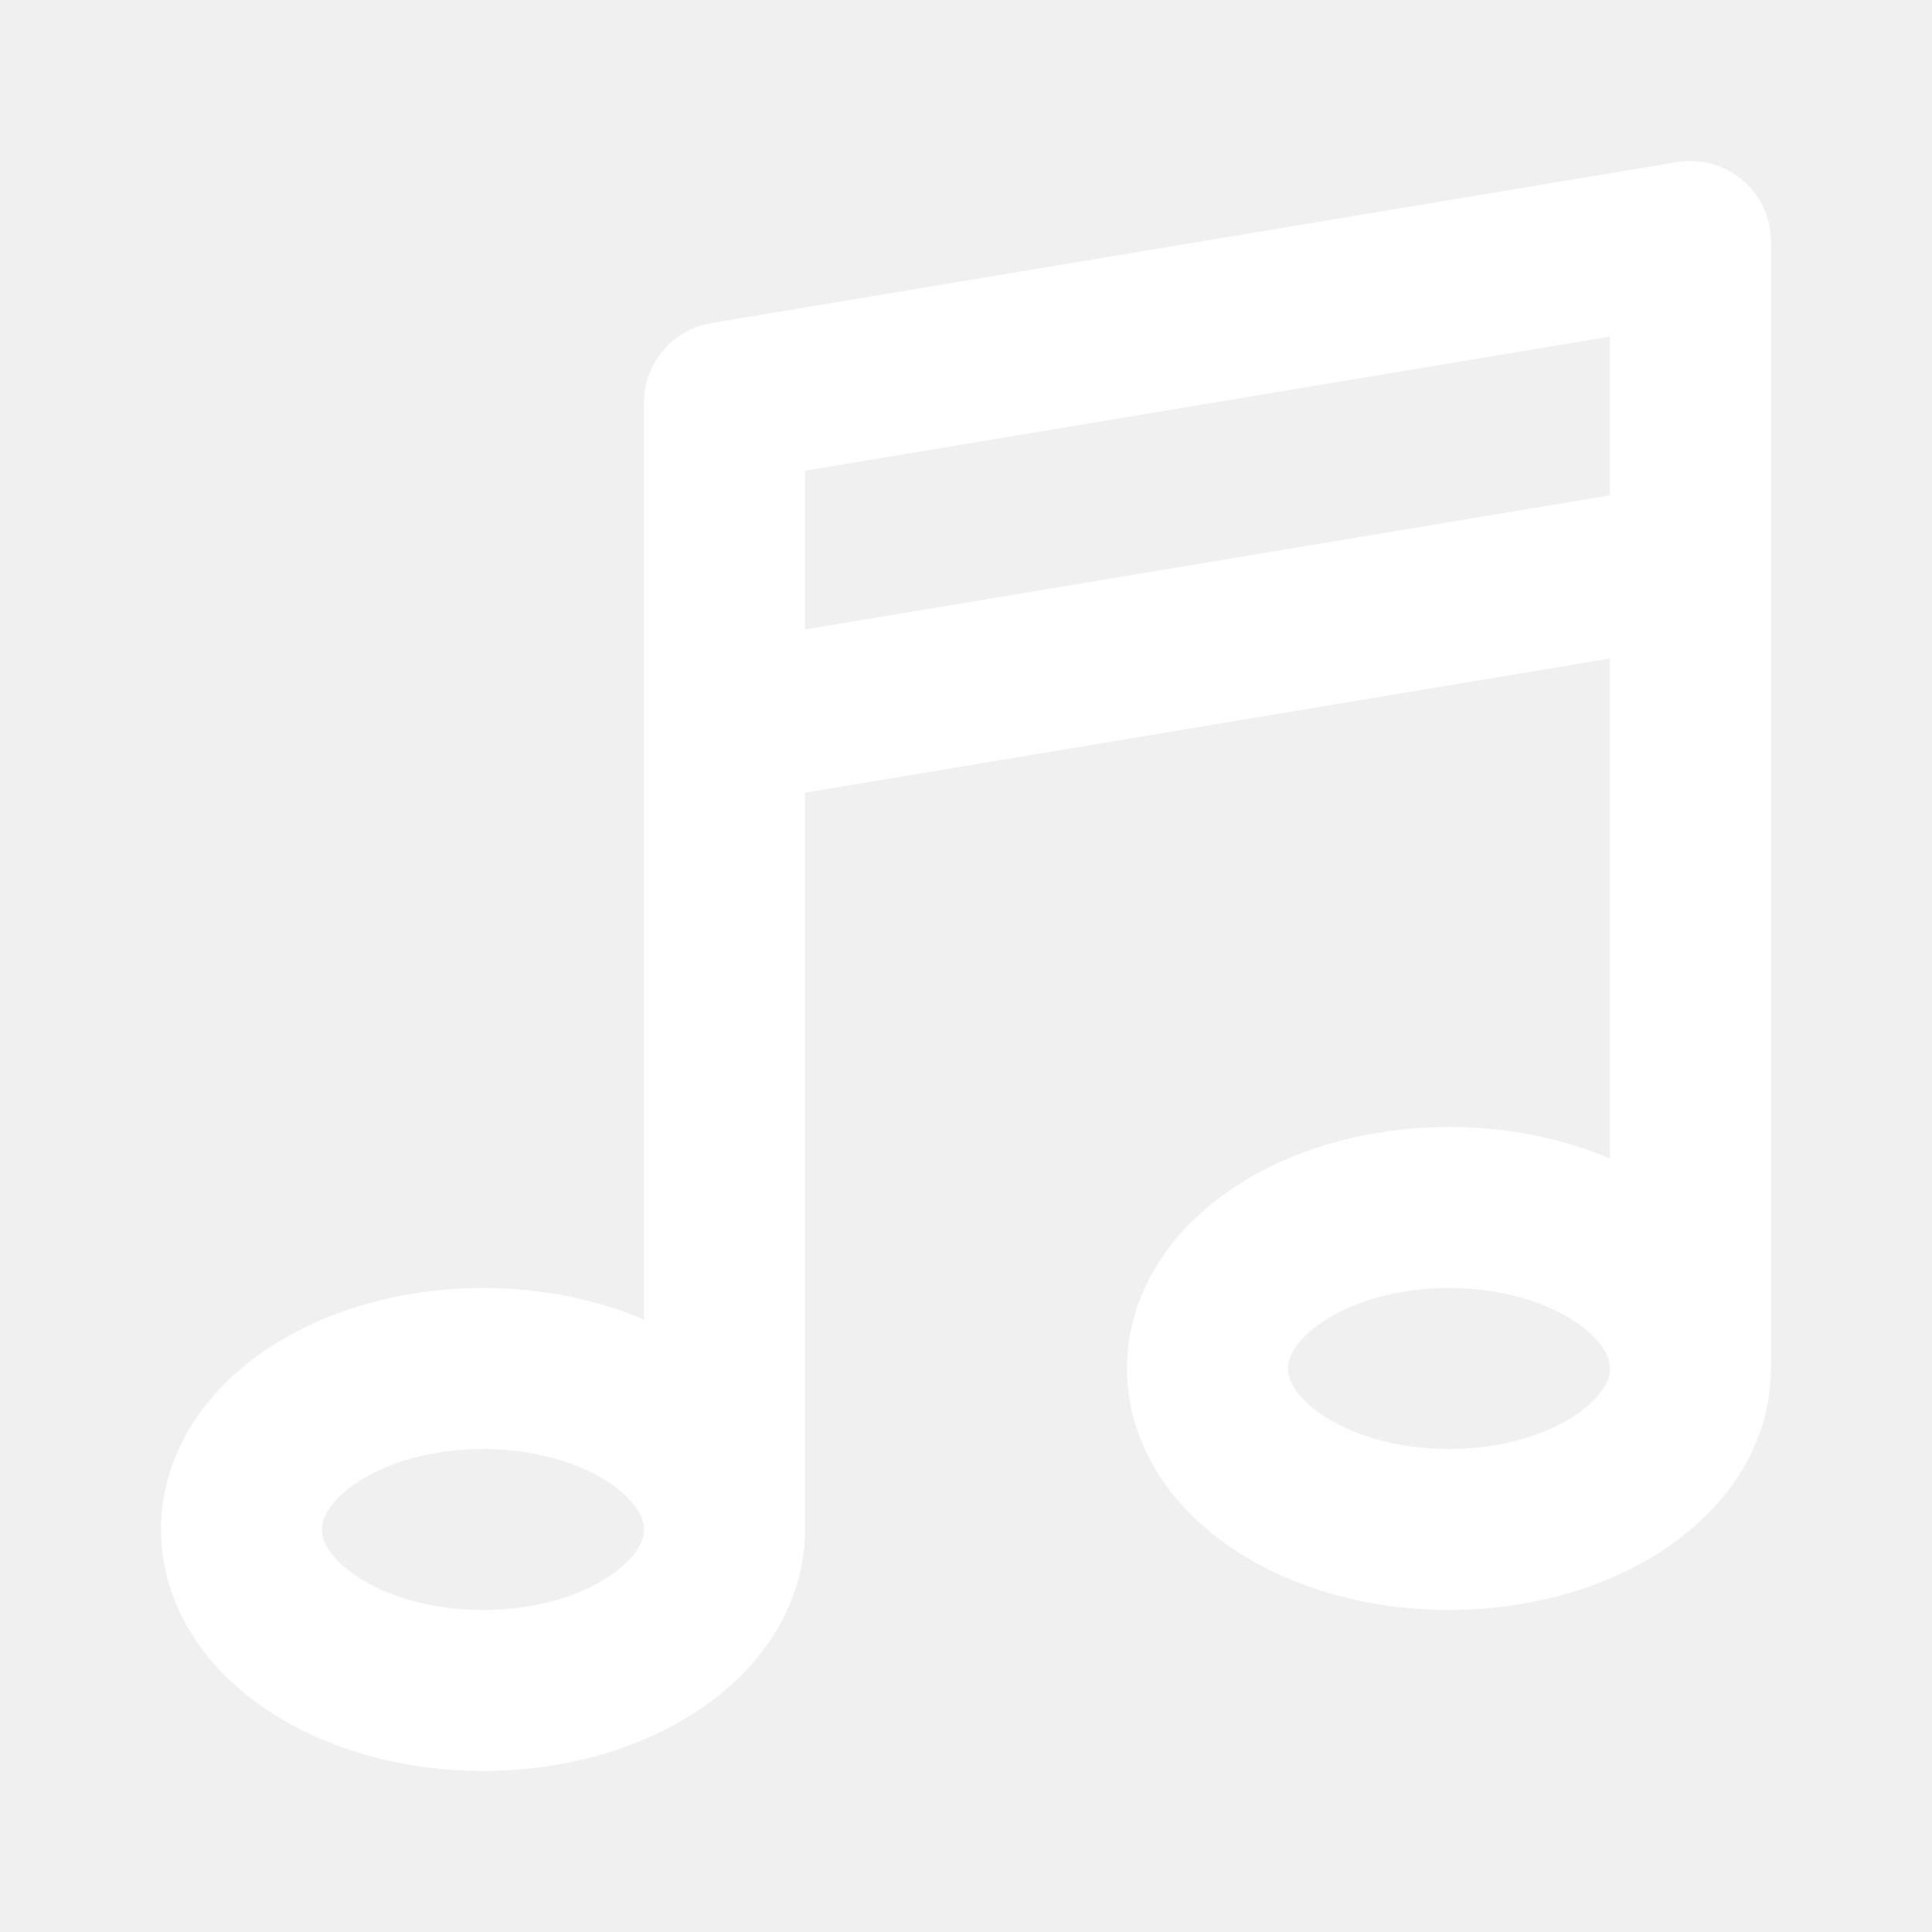
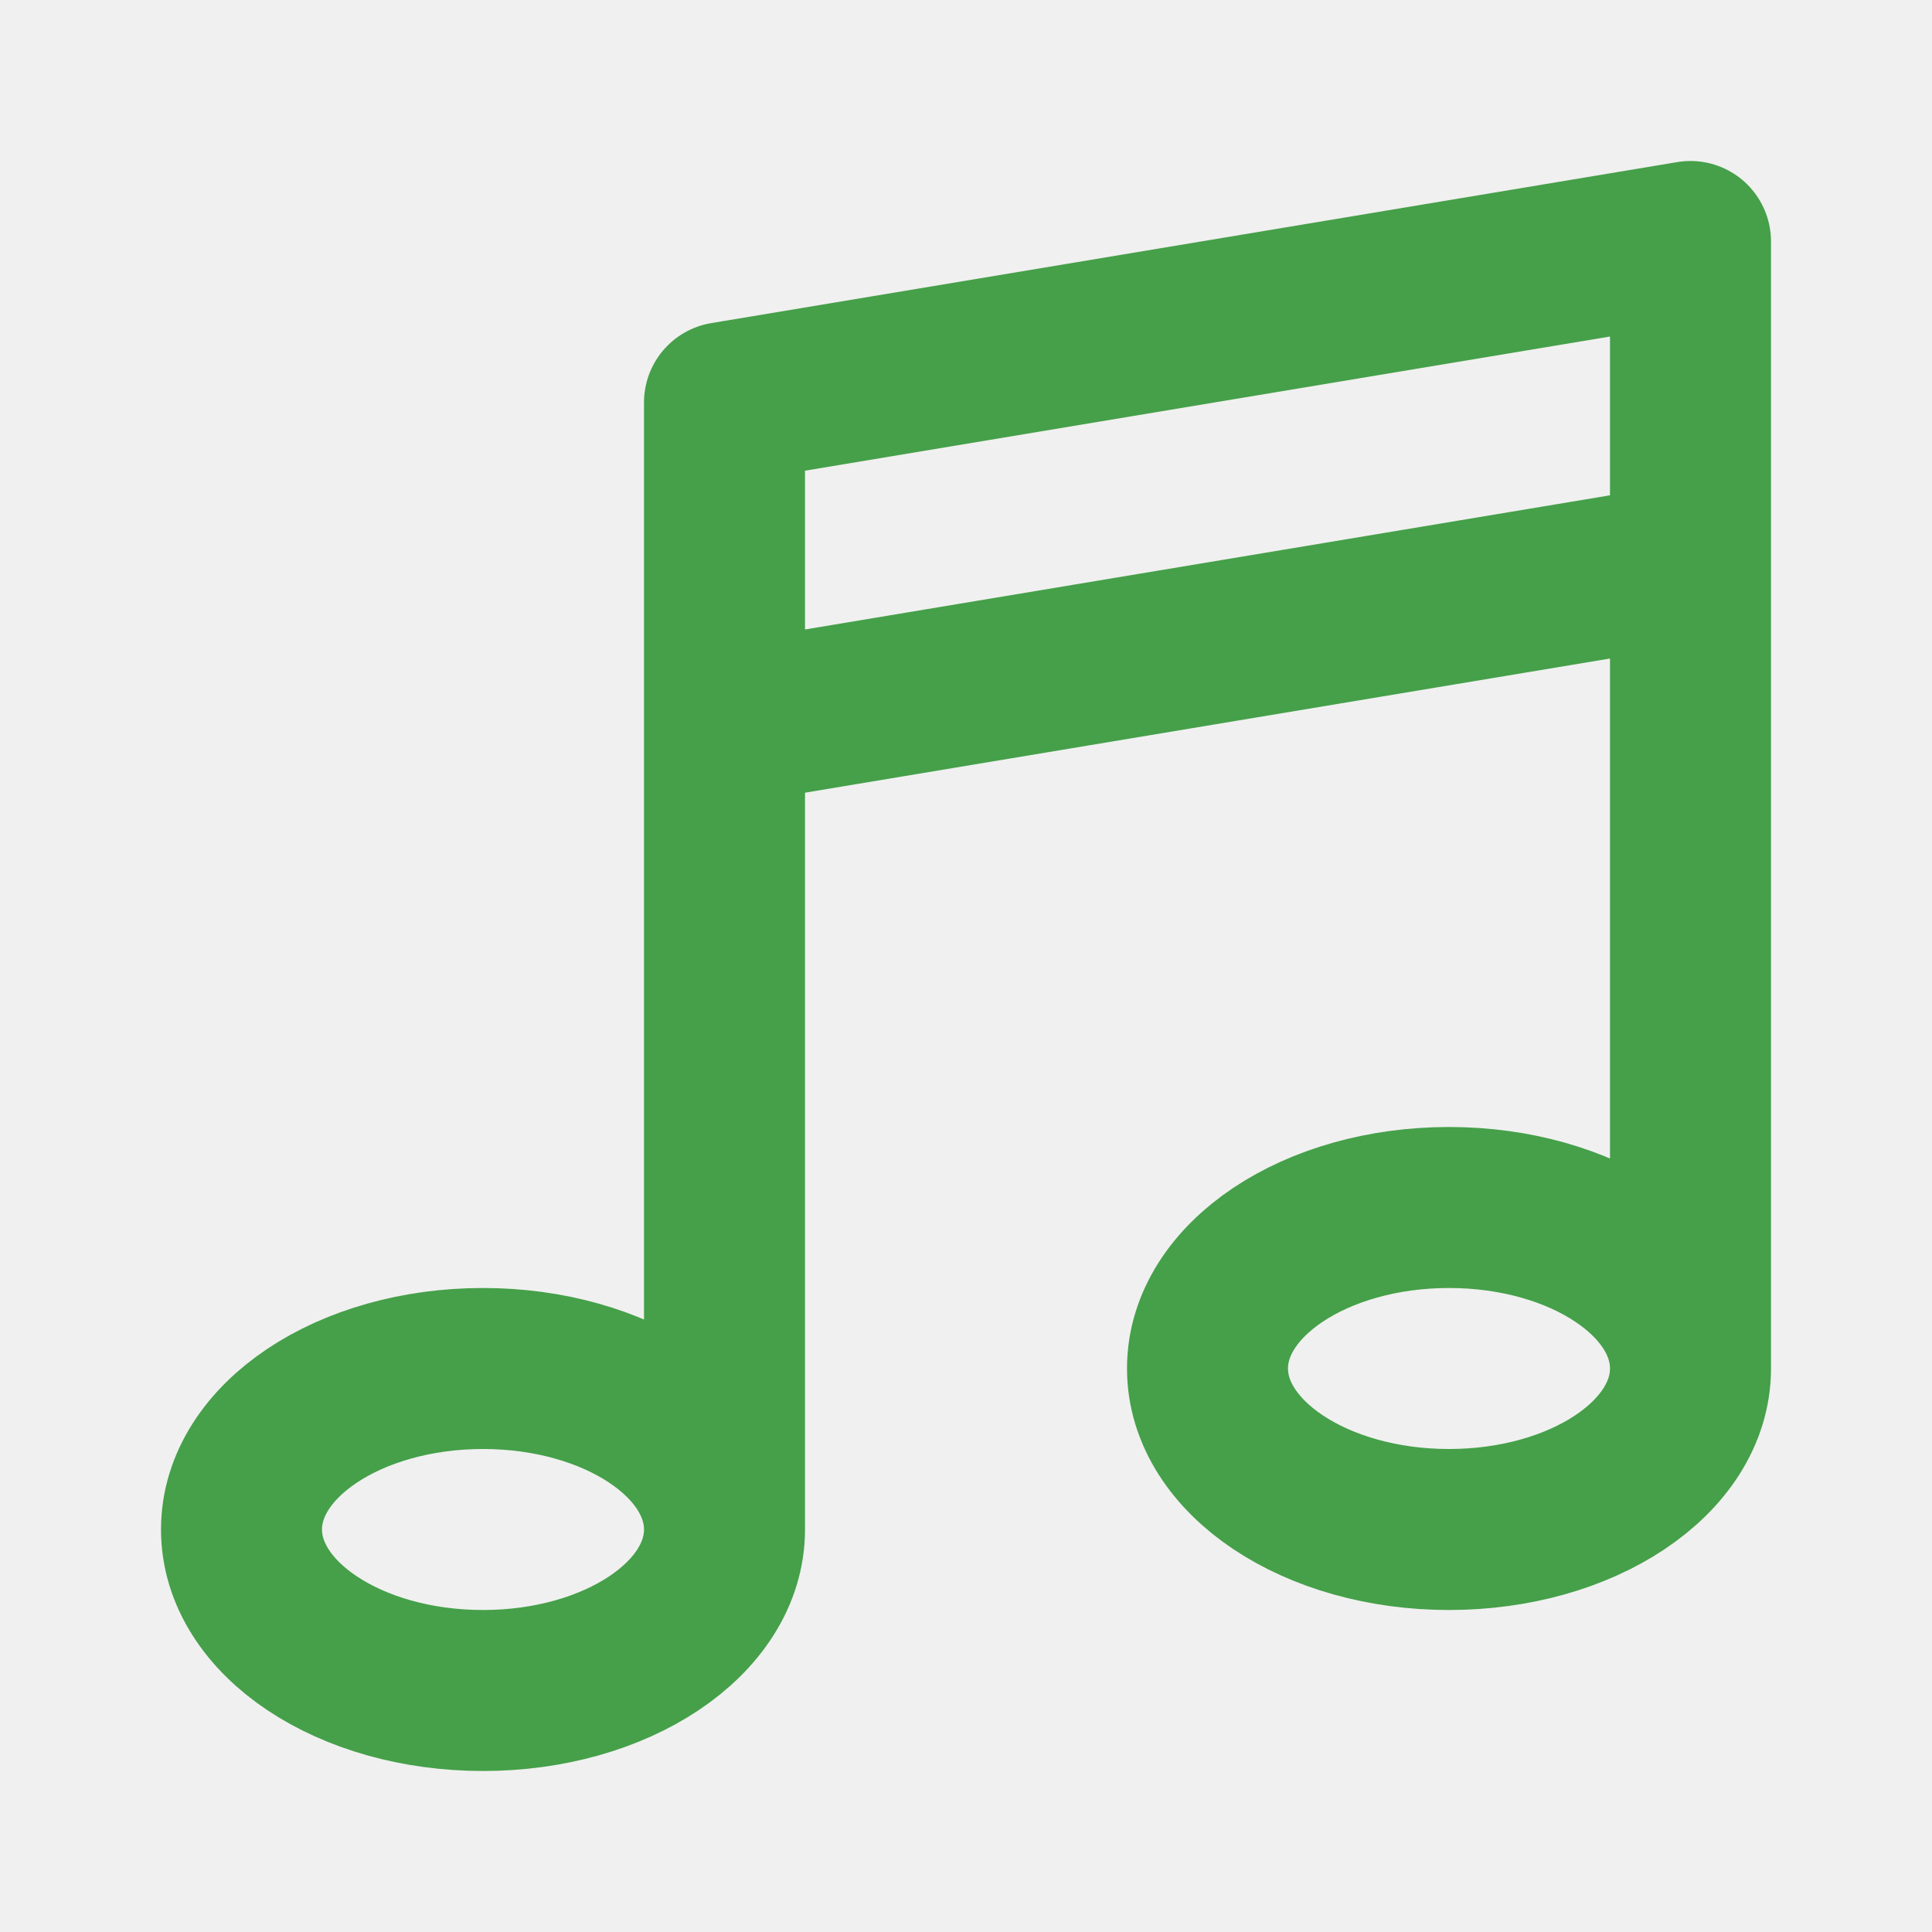
- <svg xmlns="http://www.w3.org/2000/svg" width="800px" height="800px" viewBox="0 0 24 24" fill="none" stroke="#ffffff">
+ <svg xmlns="http://www.w3.org/2000/svg" width="800px" height="800px" viewBox="0 0 24 24" fill="none" stroke="#45a049;">
  <g id="SVGRepo_bgCarrier" stroke-width="0" />
  <g id="SVGRepo_tracerCarrier" stroke-linecap="round" stroke-linejoin="round" />
  <g id="SVGRepo_iconCarrier">
-     <path d="M9 19C9 20.105 7.657 21 6 21C4.343 21 3 20.105 3 19C3 17.895 4.343 17 6 17C7.657 17 9 17.895 9 19ZM9 19V5L21 3V17M21 17C21 18.105 19.657 19 18 19C16.343 19 15 18.105 15 17C15 15.895 16.343 15 18 15C19.657 15 21 15.895 21 17ZM9 9L21 7" stroke="#fff" stroke-width="2" stroke-linecap="round" stroke-linejoin="round" />
+     <path d="M9 19C9 20.105 7.657 21 6 21C4.343 21 3 20.105 3 19C3 17.895 4.343 17 6 17C7.657 17 9 17.895 9 19ZM9 19V5L21 3V17M21 17C21 18.105 19.657 19 18 19C16.343 19 15 18.105 15 17C15 15.895 16.343 15 18 15C19.657 15 21 15.895 21 17ZM9 9L21 7" stroke="#45a049" stroke-width="2" stroke-linecap="round" stroke-linejoin="round" />
  </g>
</svg>
